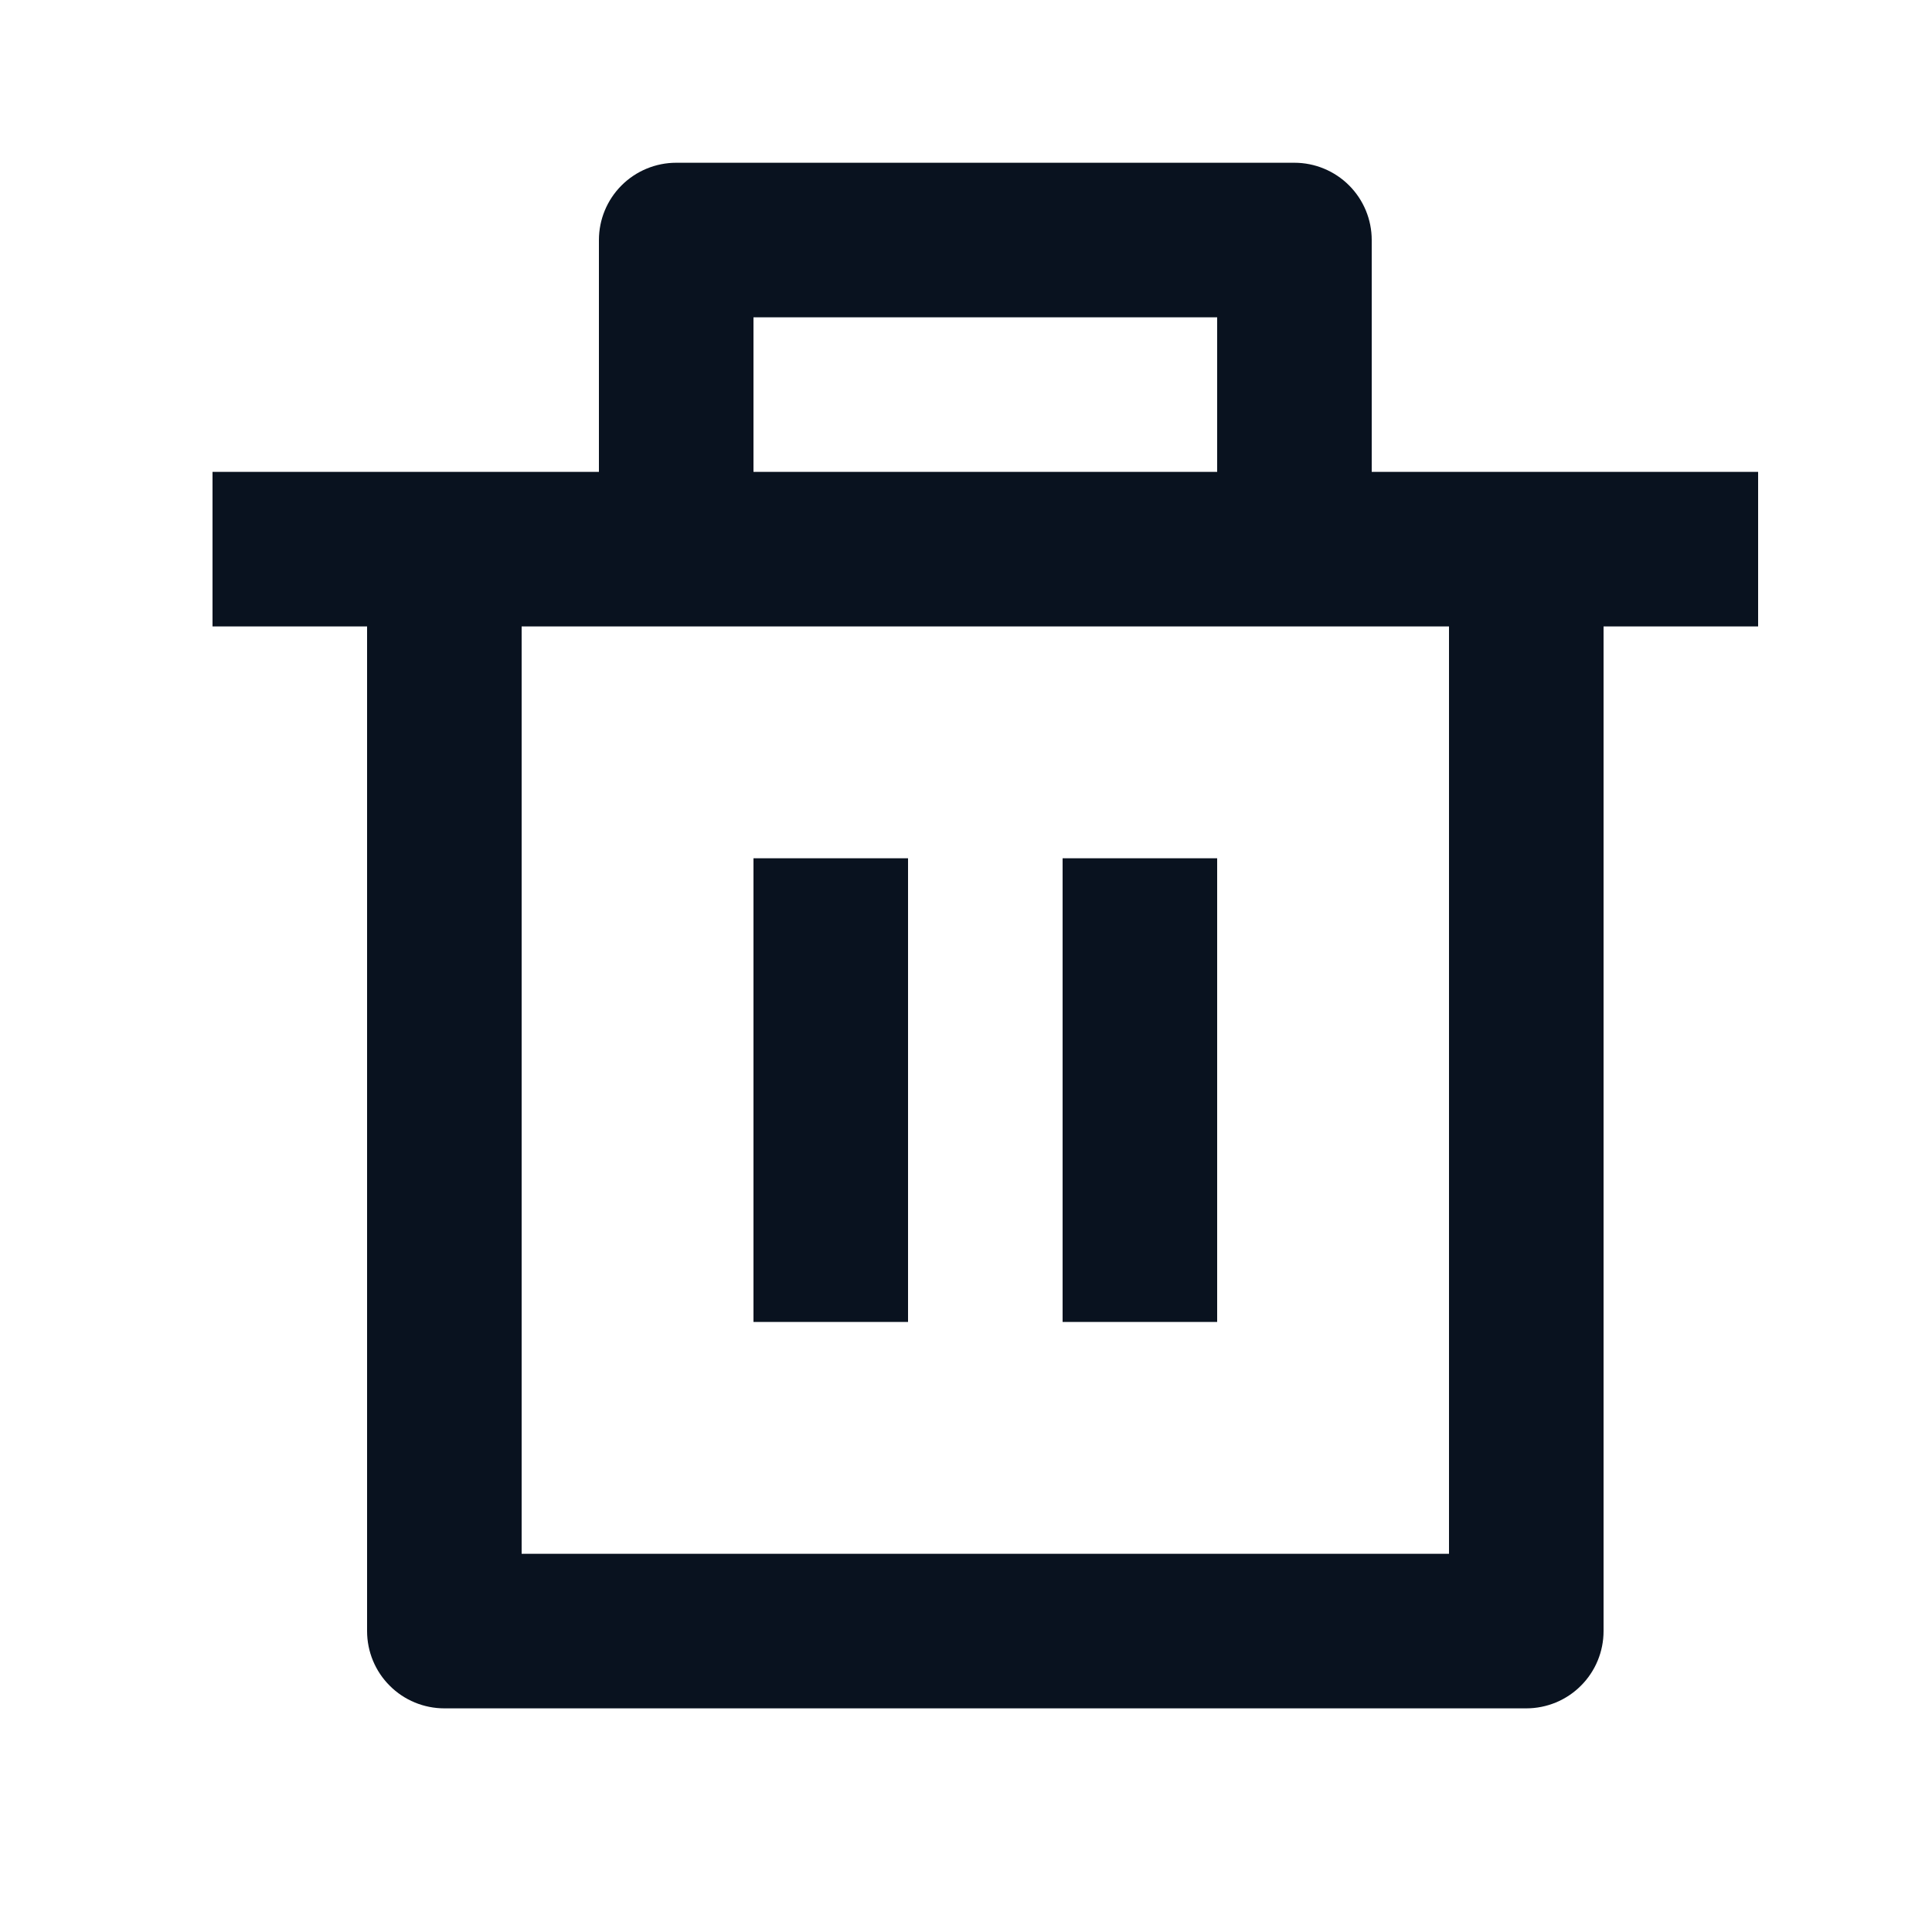
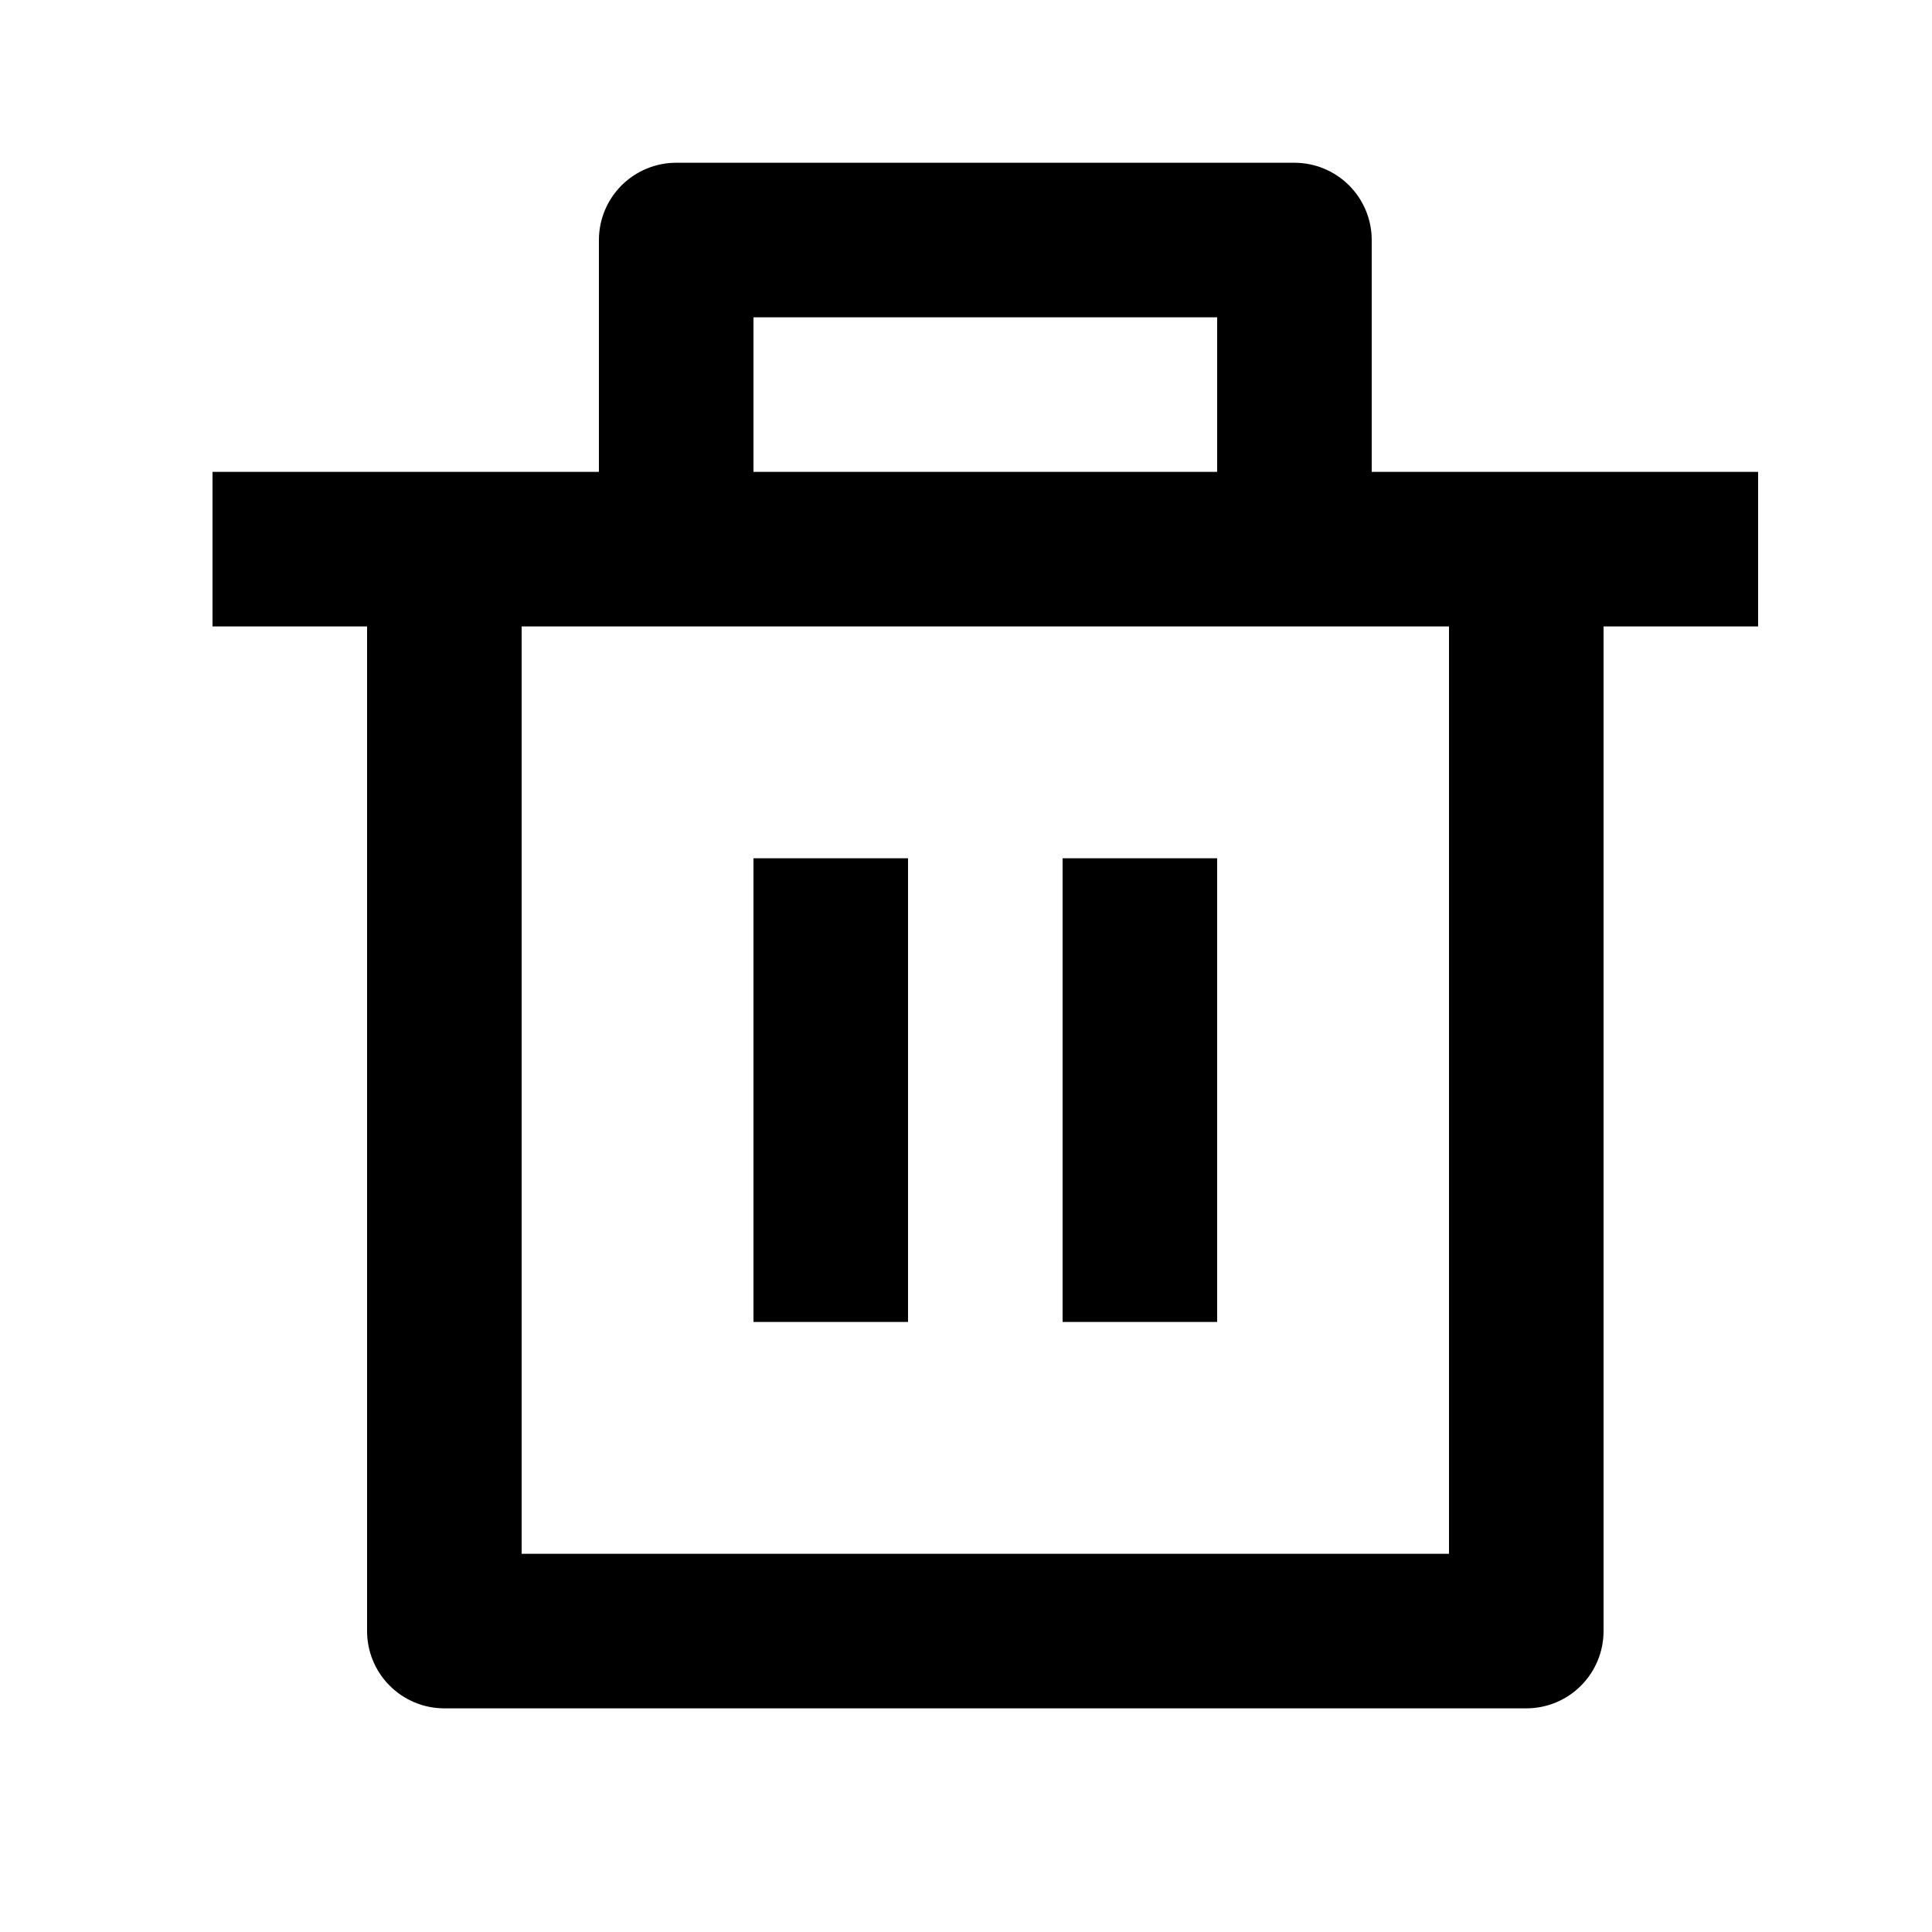
<svg xmlns="http://www.w3.org/2000/svg" width="25" height="25" viewBox="0 0 25 25" fill="none">
-   <path d="M17.75 6.106H22.75V8.106H20.75V21.106C20.75 21.371 20.645 21.626 20.457 21.813C20.27 22.001 20.015 22.106 19.75 22.106H5.75C5.485 22.106 5.23 22.001 5.043 21.813C4.855 21.626 4.75 21.371 4.75 21.106V8.106H2.75V6.106H7.75V3.106C7.75 2.841 7.855 2.587 8.043 2.399C8.23 2.212 8.485 2.106 8.75 2.106H16.75C17.015 2.106 17.27 2.212 17.457 2.399C17.645 2.587 17.75 2.841 17.75 3.106V6.106ZM18.75 8.106H6.75V20.106H18.75V8.106ZM9.75 11.106H11.75V17.106H9.75V11.106ZM13.75 11.106H15.75V17.106H13.75V11.106ZM9.75 4.106V6.106H15.75V4.106H9.75Z" fill="#09121F" />
+   <path d="M17.75 6.106H22.75V8.106H20.75V21.106C20.75 21.371 20.645 21.626 20.457 21.813C20.27 22.001 20.015 22.106 19.75 22.106H5.75C5.485 22.106 5.23 22.001 5.043 21.813C4.855 21.626 4.75 21.371 4.75 21.106V8.106H2.75V6.106H7.75V3.106C7.75 2.841 7.855 2.587 8.043 2.399C8.23 2.212 8.485 2.106 8.75 2.106H16.75C17.015 2.106 17.27 2.212 17.457 2.399C17.645 2.587 17.75 2.841 17.75 3.106V6.106ZM18.75 8.106H6.75V20.106H18.75V8.106ZM9.75 11.106H11.75V17.106H9.75V11.106ZM13.75 11.106H15.75V17.106H13.75V11.106ZM9.75 4.106V6.106H15.75V4.106H9.75Z" fill="currentColor" />
</svg>
